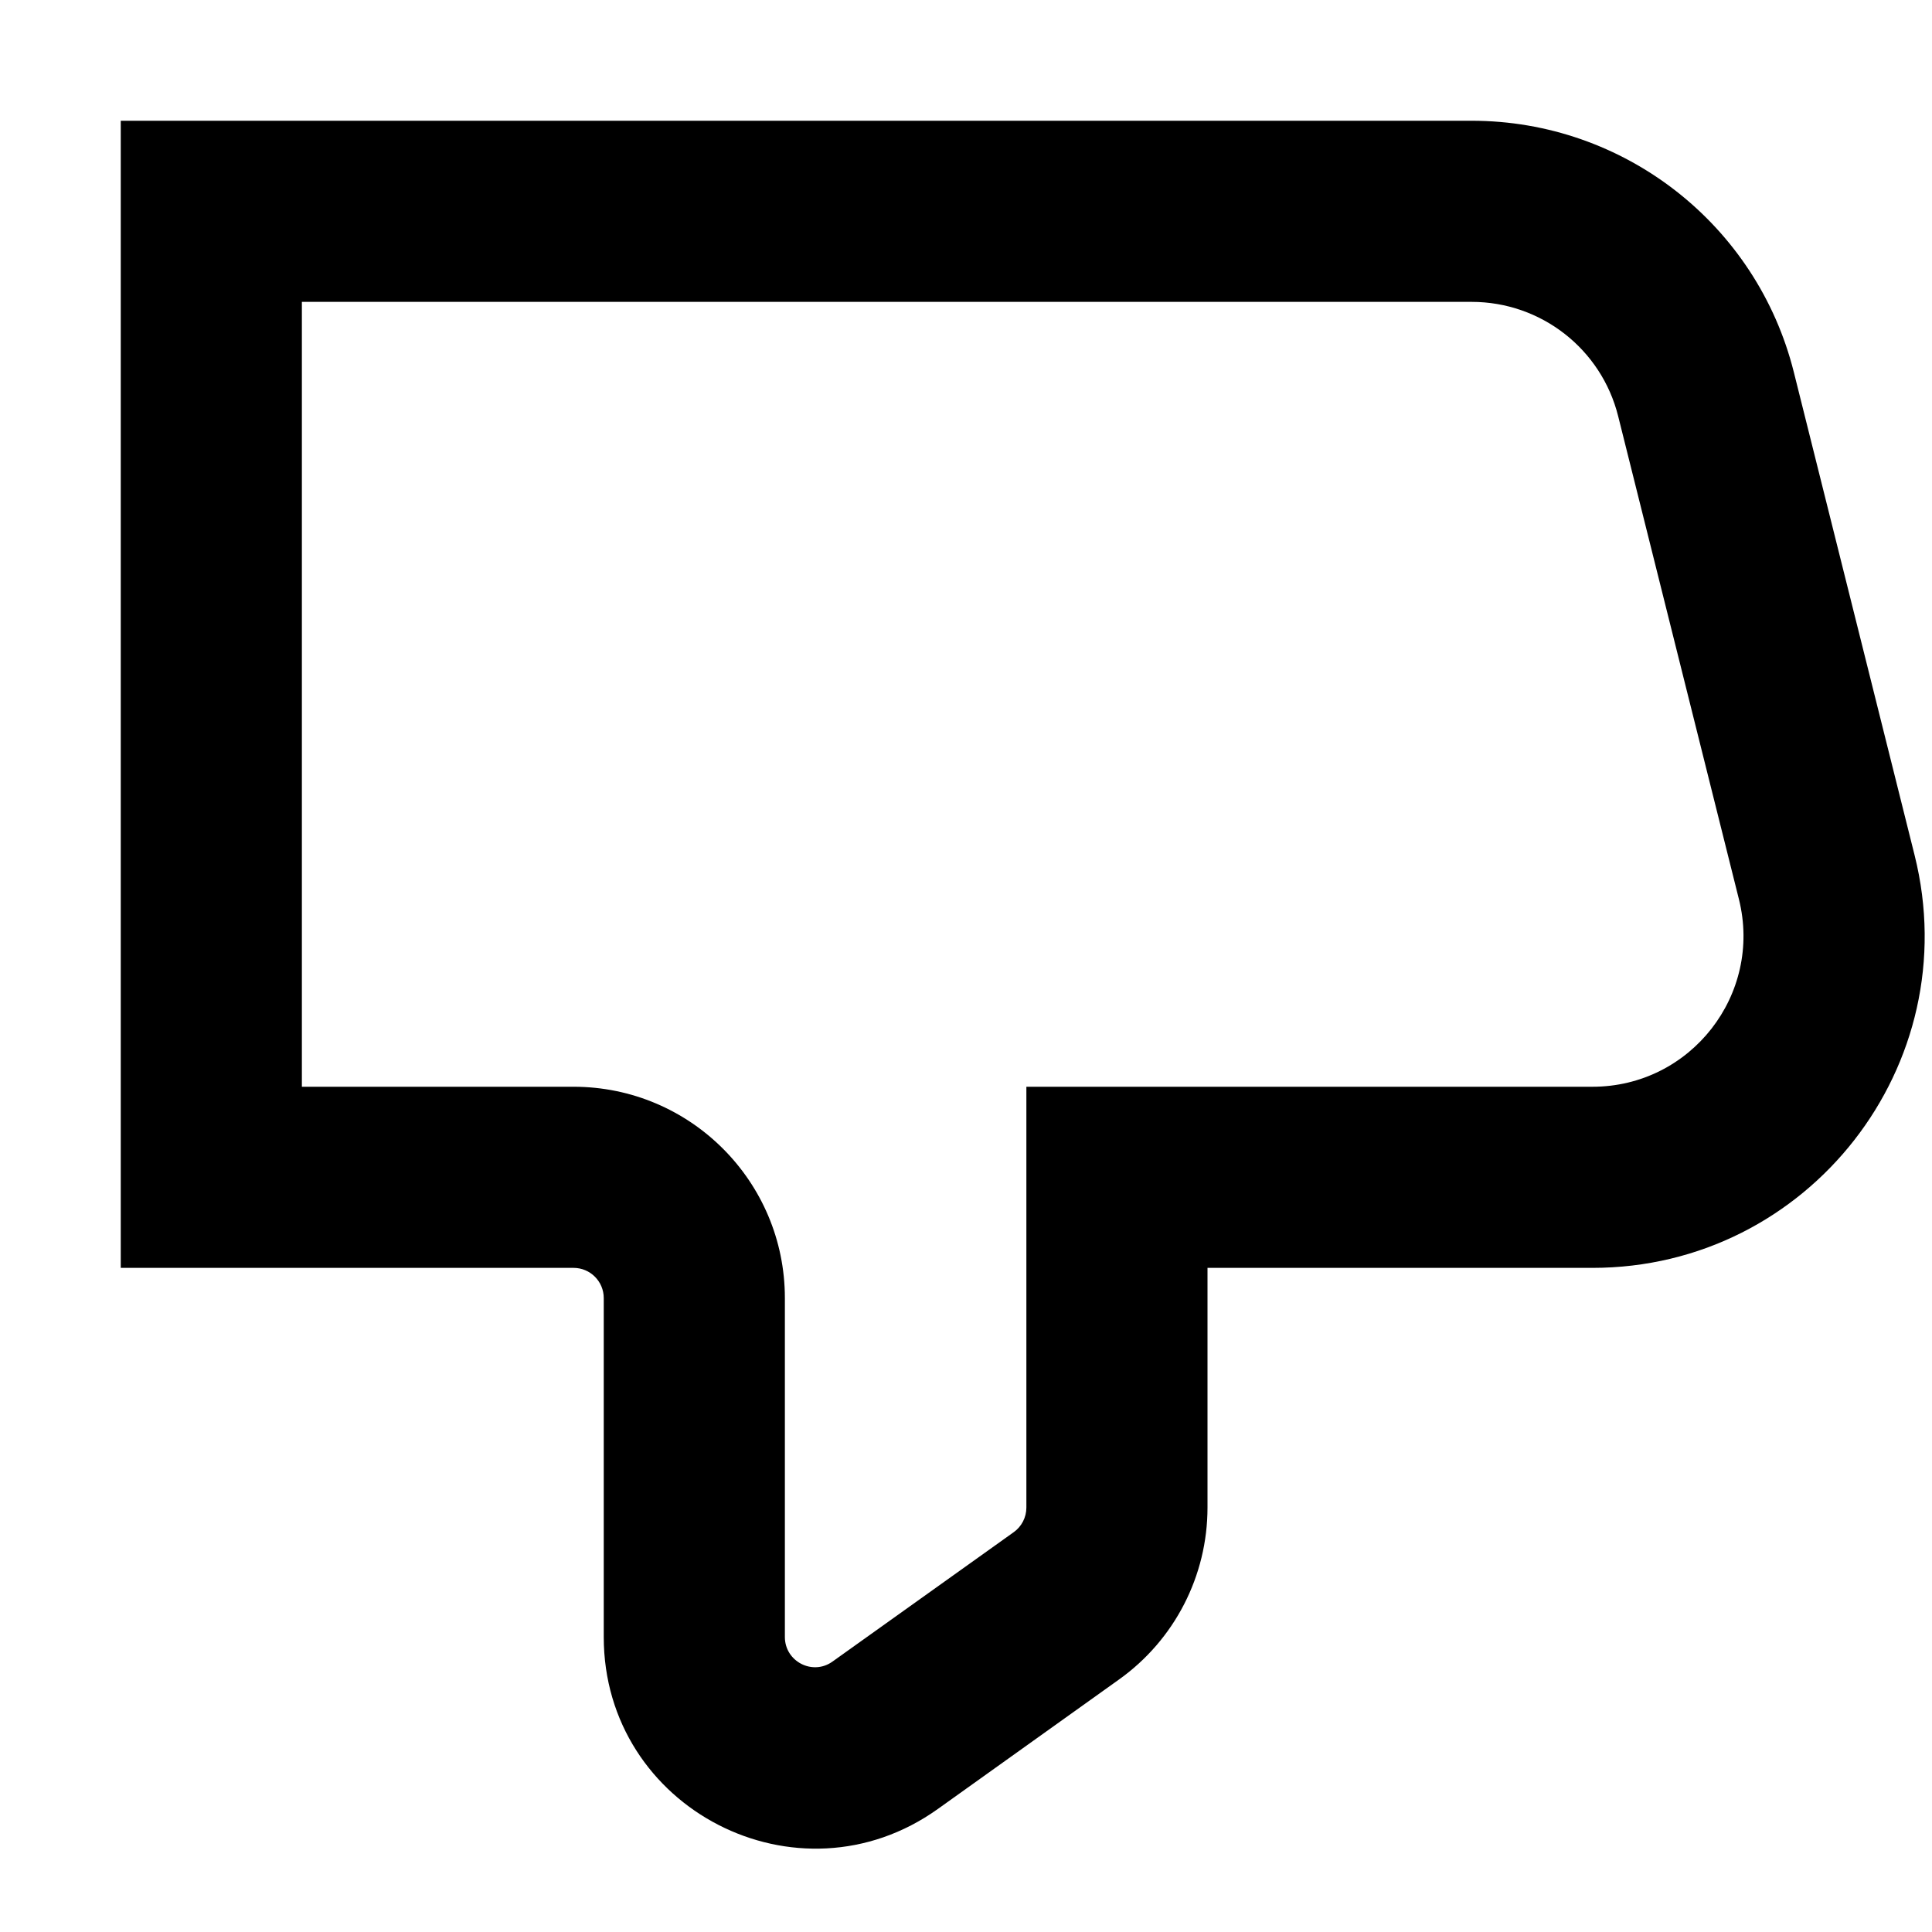
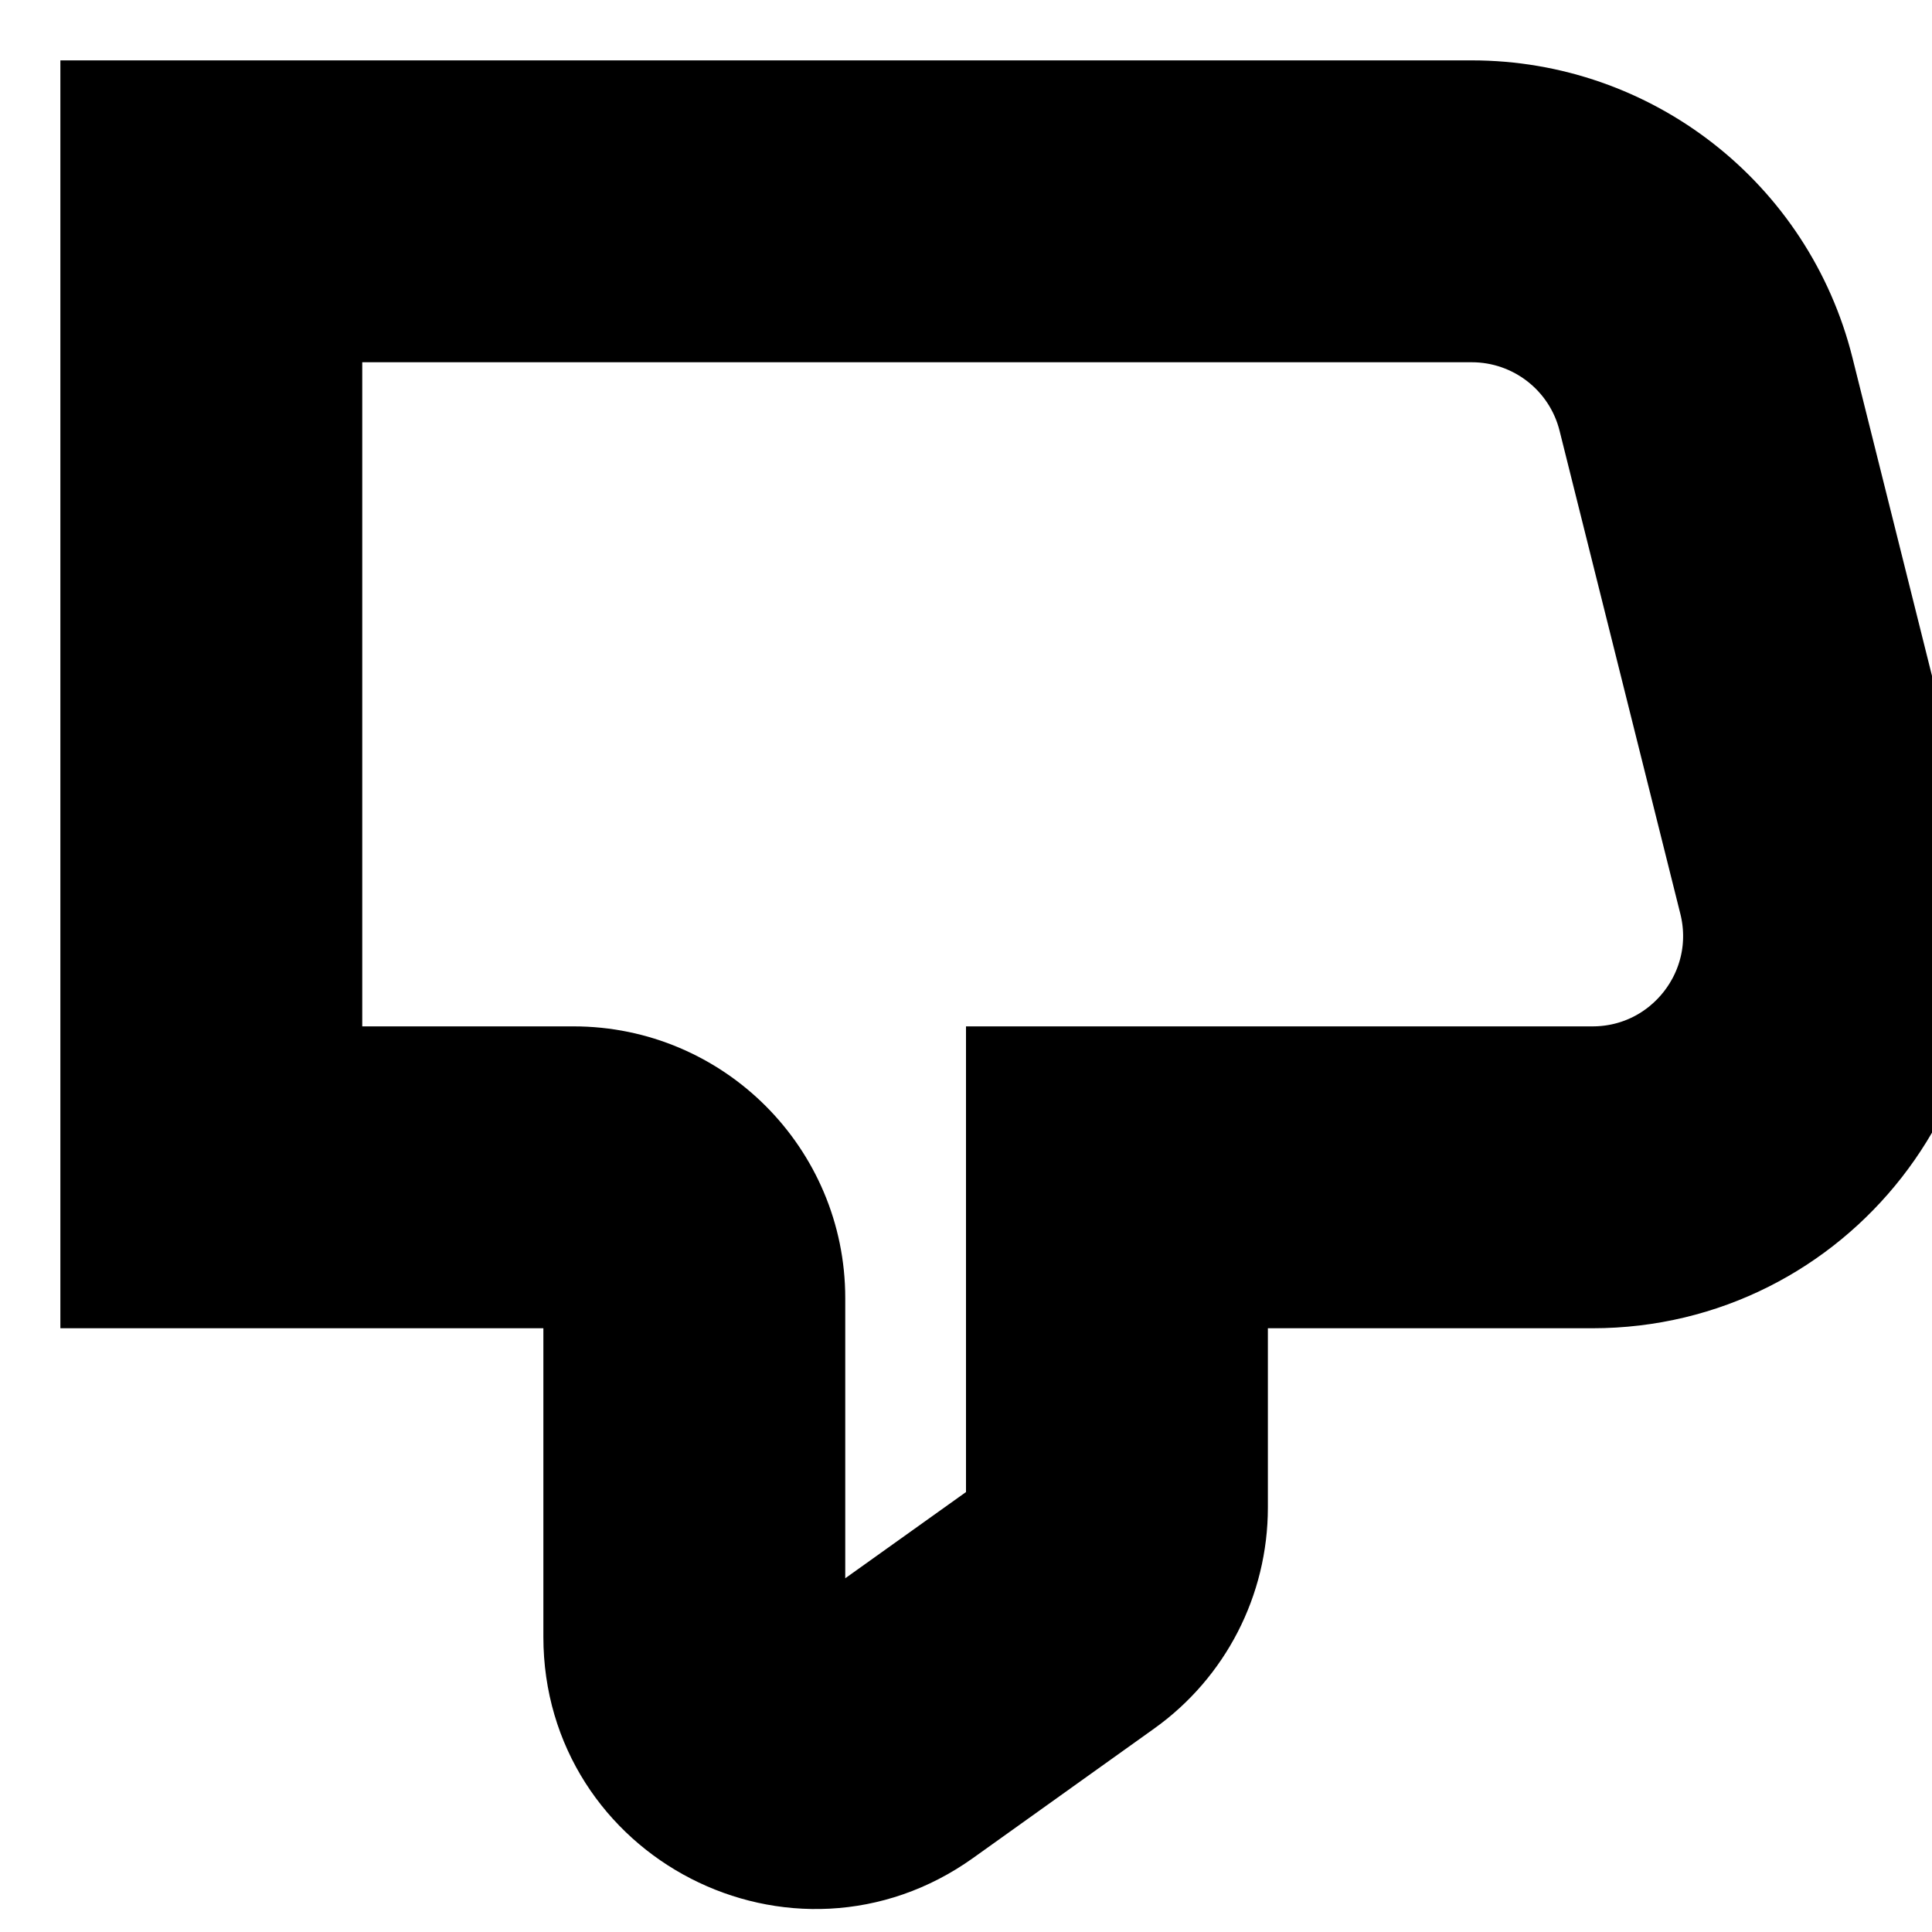
- <svg xmlns="http://www.w3.org/2000/svg" height="16" stroke-lineJoin="round" viewBox="0 0 16 16" width="16">
+ <svg xmlns="http://www.w3.org/2000/svg" height="24" stroke-lineJoin="round" viewBox="0 0 16 16" width="24" stroke="currentColor">
  <path d="M6.895 13.76C6.73 13.879 6.5 13.76 6.5 13.557V10.75C6.5 9.784 5.716 9 4.75 9H2.5V2.5H12.188C12.762 2.5 13.262 2.89 13.401 3.447L14.401 7.447C14.598 8.236 14.002 9 13.188 9H9.25H8.5V9.75V12.485C8.5 12.566 8.461 12.642 8.395 12.689L6.895 13.76ZM5 13.557C5 14.98 6.609 15.808 7.767 14.981L9.267 13.909C9.727 13.581 10 13.051 10 12.485V10.5H13.188C14.977 10.5 16.29 8.819 15.856 7.083L14.856 3.083C14.55 1.859 13.45 1 12.188 1H1.75H1V1.75V9.75V10.5H1.75H4.75C4.888 10.5 5 10.612 5 10.75V13.557Z" fill="currentColor" />
</svg>
